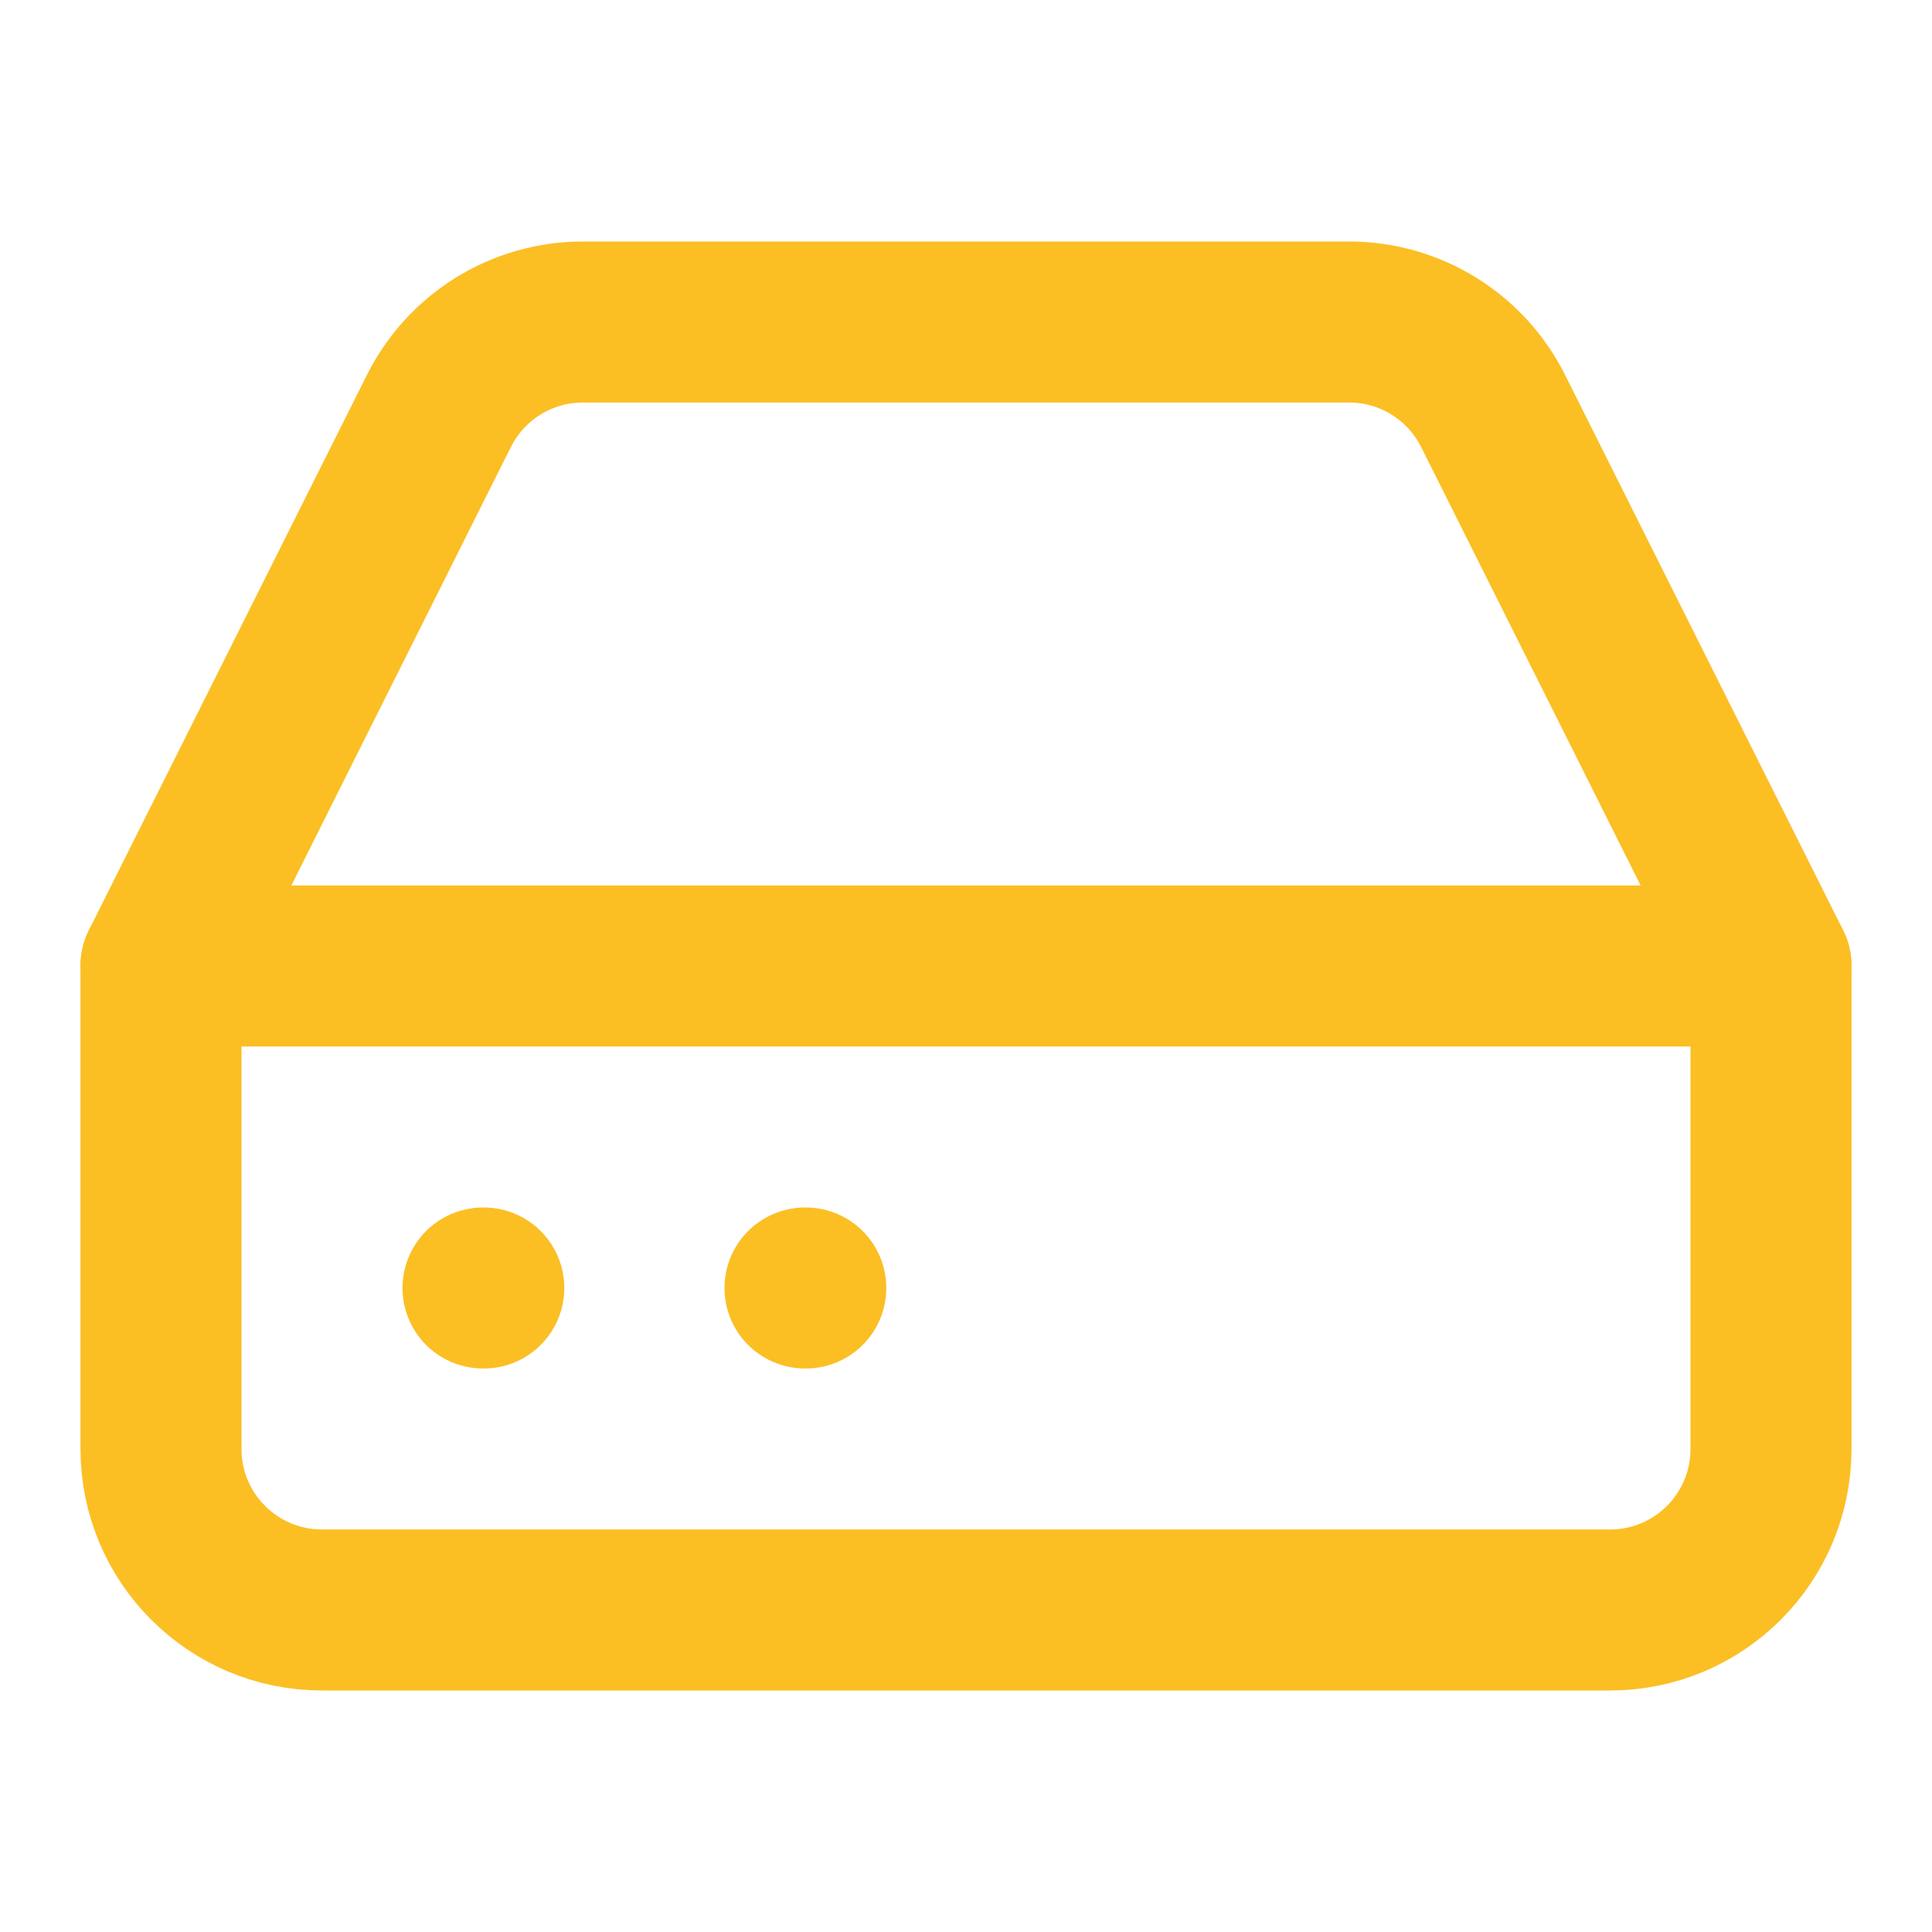
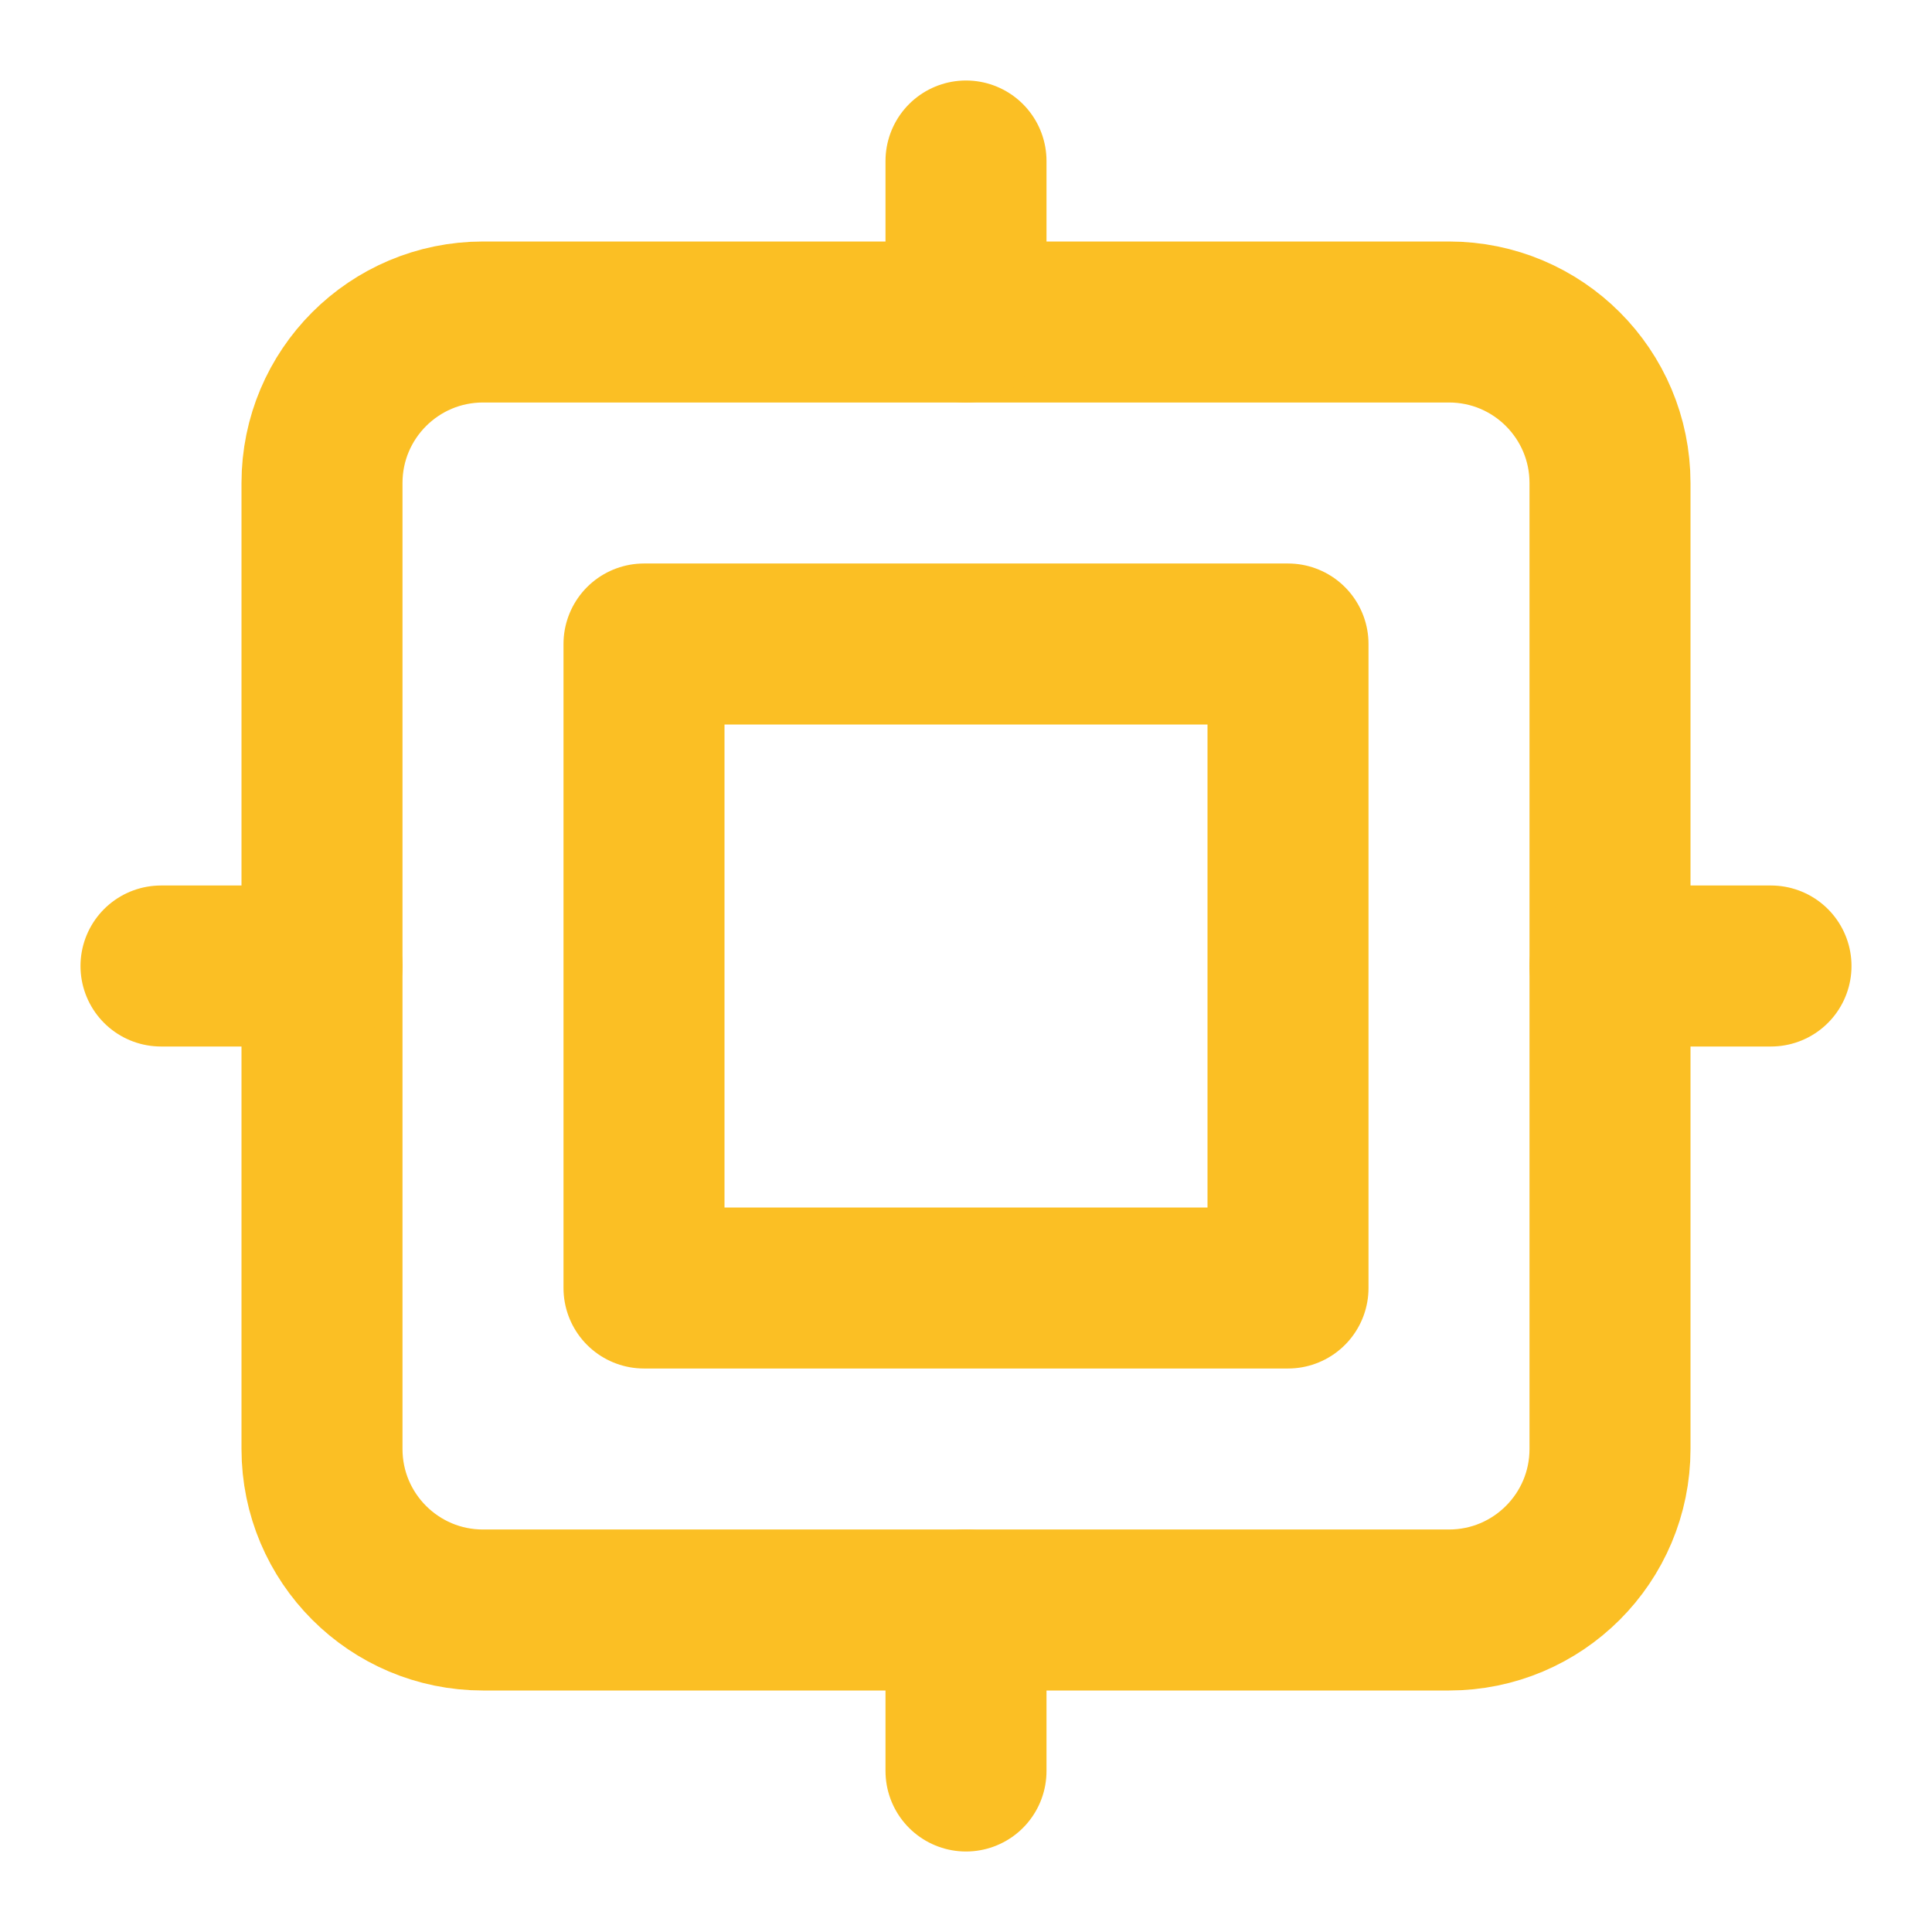
<svg xmlns="http://www.w3.org/2000/svg" width="32" height="32" viewBox="0 0 24 24" fill="none" stroke="#fbbf24" stroke-width="2" stroke-linecap="round" stroke-linejoin="round">
-   <line x1="22" x2="2" y1="12" y2="12" />
-   <path d="M5.45 5.11 2 12v6a2 2 0 0 0 2 2h16a2 2 0 0 0 2-2v-6l-3.45-6.89A2 2 0 0 0 16.76 4H7.24a2 2 0 0 0-1.79 1.11z" />
-   <line x1="6" x2="6.01" y1="16" y2="16" />
-   <line x1="10" x2="10.01" y1="16" y2="16" />
+   <rect x="4" y="4" width="16" height="16" rx="2" />
+   <path d="M8 8h8v8H8z" />
+   <path d="M12 4v-2M12 22v-2M4 12H2M22 12h-2" />
</svg>
